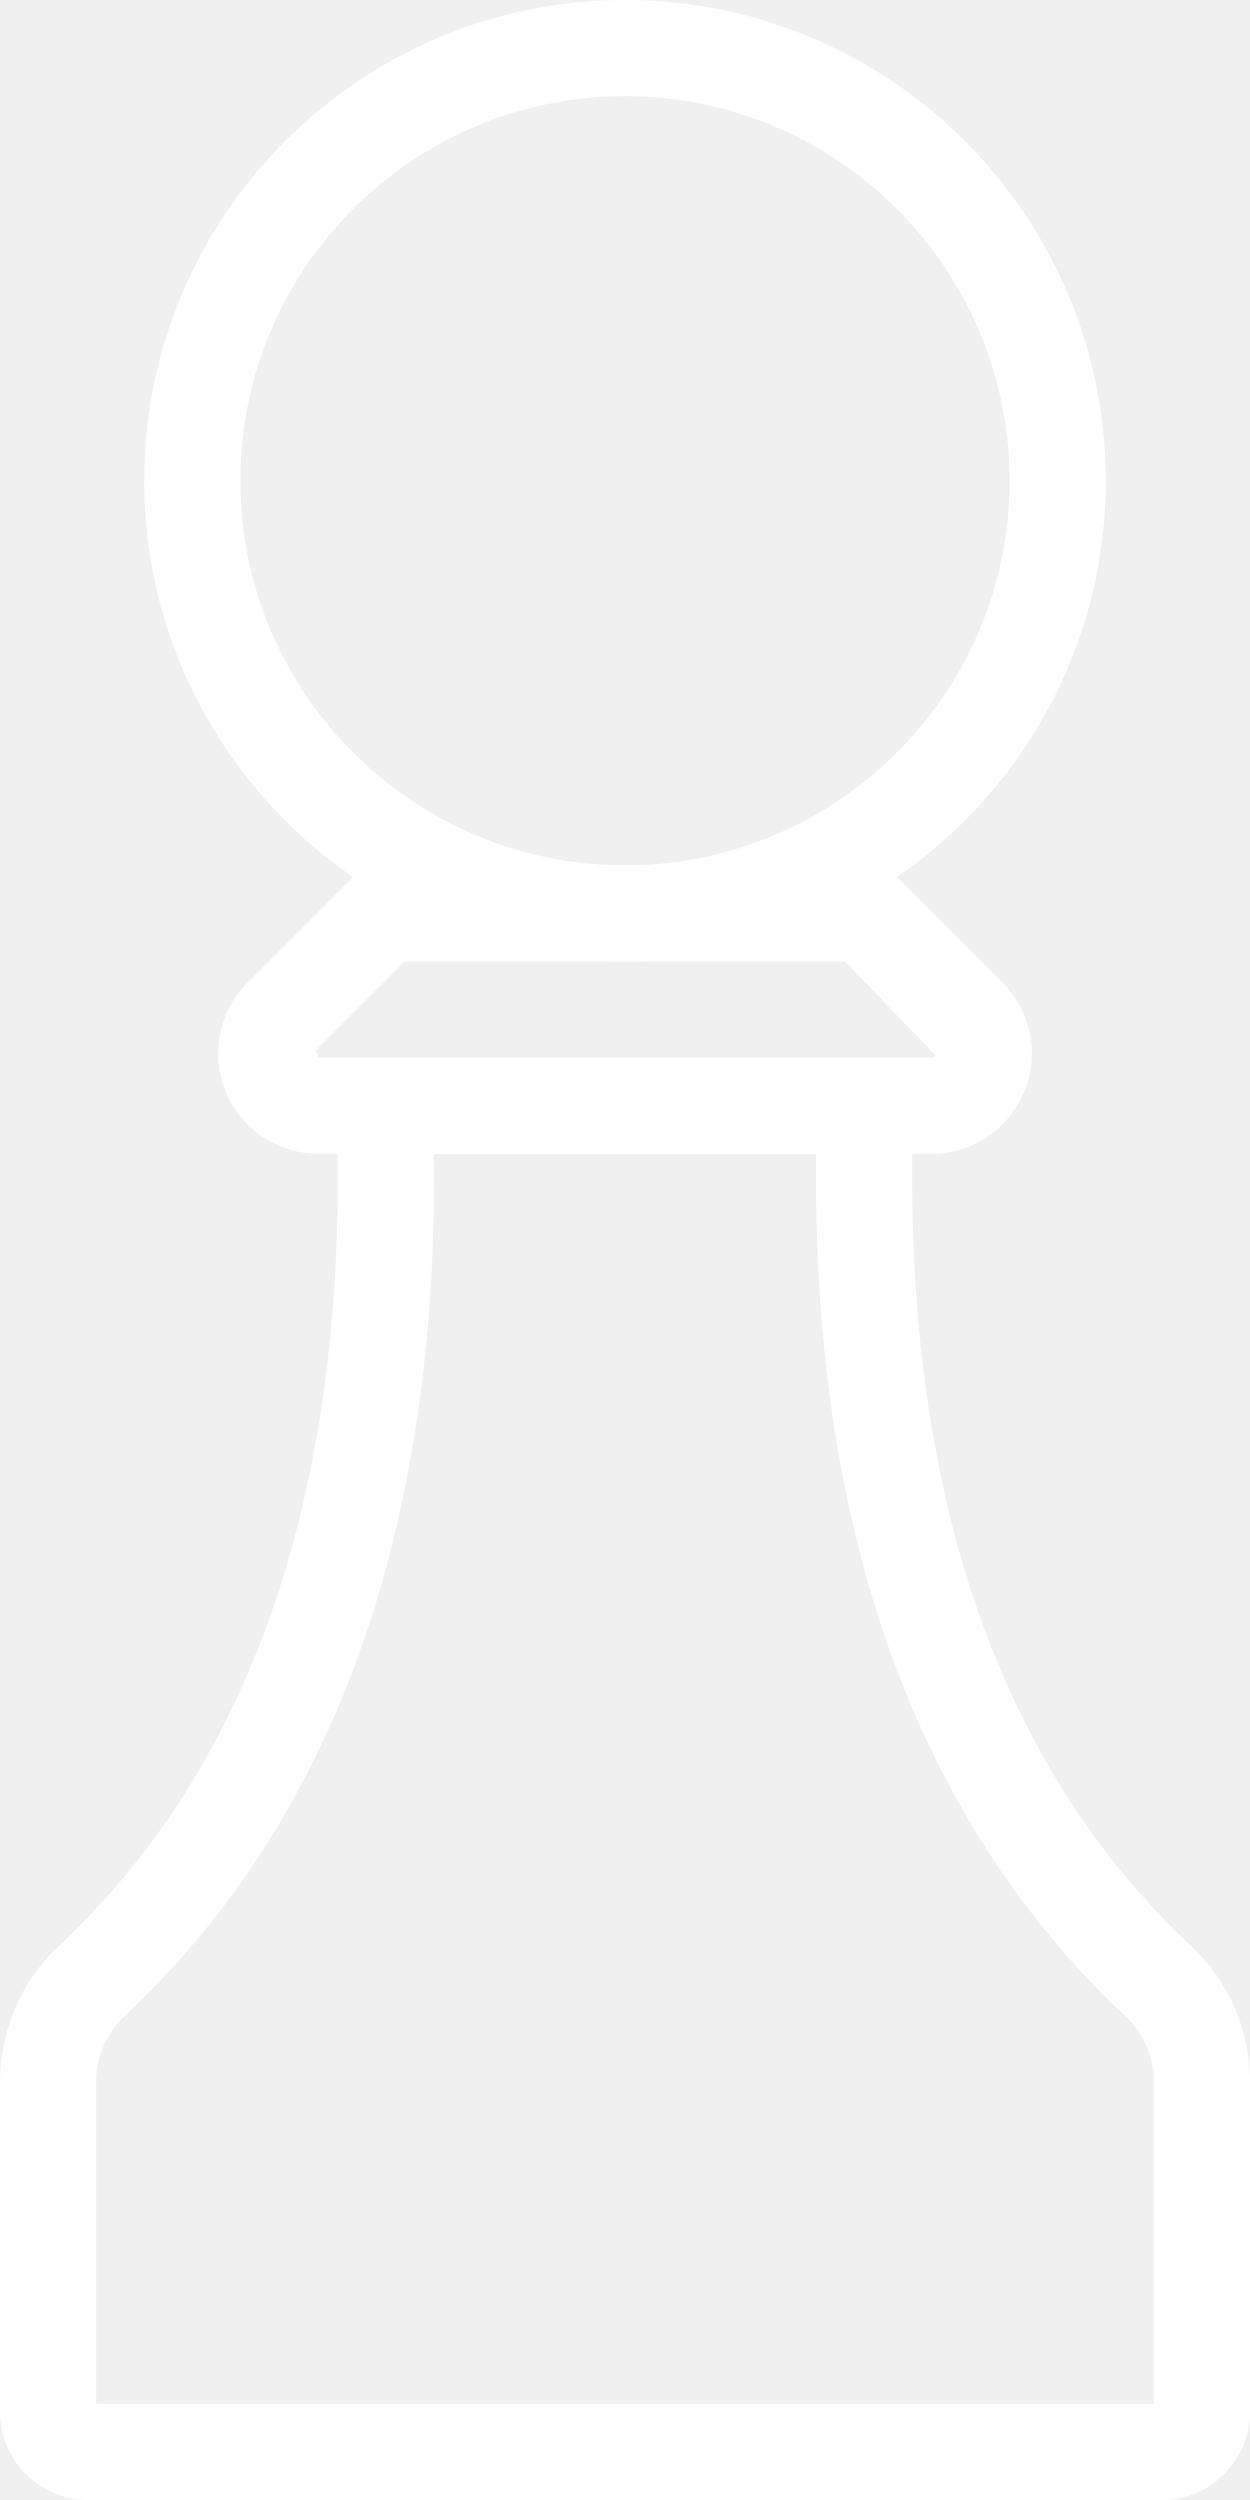
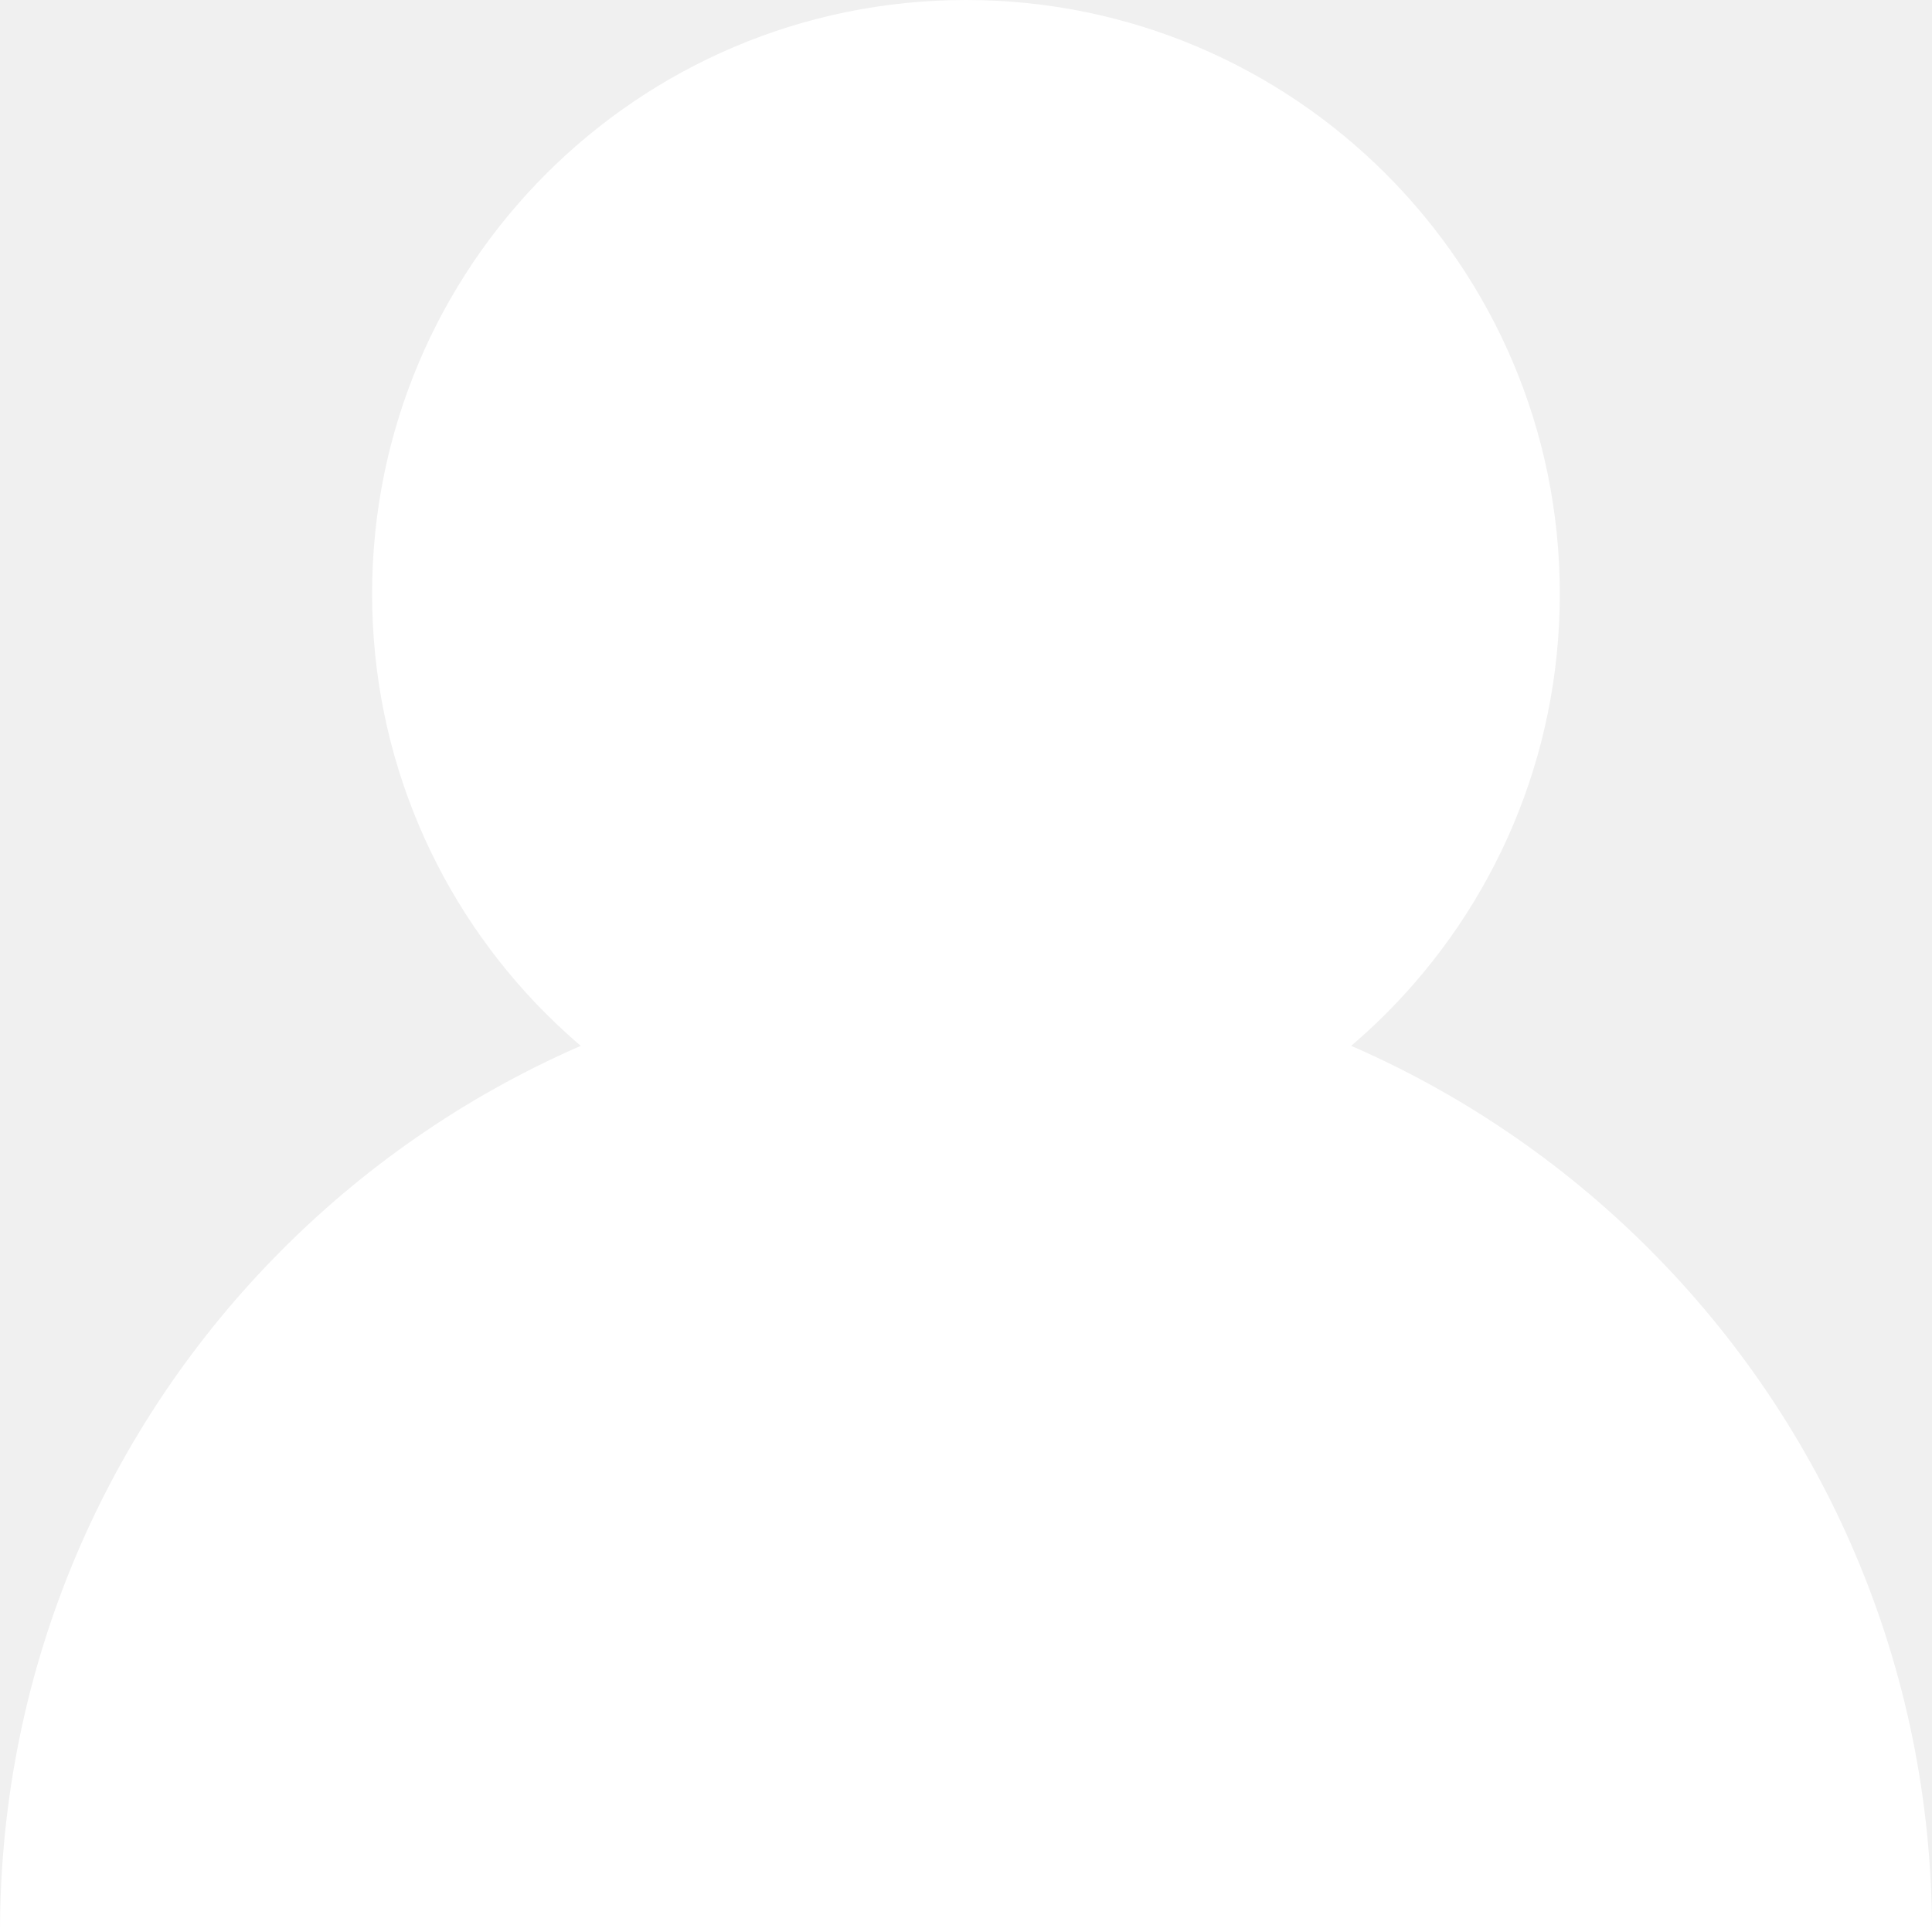
- <svg xmlns="http://www.w3.org/2000/svg" xmlns:xlink="http://www.w3.org/1999/xlink" width="24" height="48" viewBox="0 0 24 48" version="1.1">
-   <g id="Canvas" transform="translate(-416 238)">
-     <g id="sports &amp; games-2460">
-       <g id="Page 1">
-         <g id="sport new 12">
-           <g id="Fill 55">
-             <use xlink:href="#path0_fill" transform="translate(420.188 -221.385)" fill="#FFFFFF" />
-           </g>
-           <g id="Fill 56">
-             <use xlink:href="#path1_fill" transform="translate(416 -217.692)" fill="#FFFFFF" />
-           </g>
-           <g id="Fill 57">
-             <use xlink:href="#path2_fill" transform="translate(418.769 -238)" fill="#FFFFFF" />
-           </g>
-         </g>
+ <svg xmlns="http://www.w3.org/2000/svg" xmlns:xlink="http://www.w3.org/1999/xlink" width="20" height="20" viewBox="0 0 20 20" version="1.1">
+   <g id="Canvas" transform="translate(-448 244)">
+     <g id="koko">
+       <g id="Ellipse 3">
+         <use xlink:href="#path0_fill" transform="translate(451.852 -244)" fill="#FFFFFF" />
+       </g>
+       <g id="Rectangle 9">
+         <use xlink:href="#path1_fill" transform="translate(448 -234)" fill="#FFFFFF" />
      </g>
    </g>
  </g>
  <defs>
-     <path id="path0_fill" fill-rule="evenodd" d="M 13.694 5.538L 1.929 5.538C 1.146 5.538 0.446 5.071 0.147 4.349C -0.152 3.626 0.013 2.802 0.566 2.249L 2.814 0L 12.809 0L 15.058 2.249C 15.611 2.802 15.775 3.626 15.476 4.349C 15.177 5.071 14.477 5.538 13.694 5.538ZM 3.578 1.846L 1.871 3.554L 1.929 3.692L 13.694 3.692C 13.717 3.692 13.75 3.692 13.77 3.642L 12.036 1.846L 3.578 1.846Z" />
-     <path id="path1_fill" fill-rule="evenodd" d="M 22.306 27.692L 1.694 27.692C 0.76 27.692 0 26.933 0 25.998L 0 19.667C 0 18.679 0.406 17.732 1.114 17.07C 4.924 13.512 6.722 8.091 6.462 0.956L 6.427 0L 17.573 0L 17.538 0.956C 17.278 8.091 19.076 13.512 22.885 17.069C 23.594 17.732 24 18.679 24 19.667L 24 25.998C 24 26.933 23.24 27.692 22.306 27.692ZM 1.846 25.846L 22.154 25.846L 22.154 19.667C 22.154 19.188 21.961 18.733 21.624 18.417C 17.585 14.645 15.583 9.072 15.67 1.846L 8.33 1.846C 8.417 9.072 6.415 14.645 2.375 18.418C 2.039 18.733 1.846 19.188 1.846 19.667L 1.846 25.846Z" />
-     <path id="path2_fill" fill-rule="evenodd" d="M 9.231 18.462C 4.141 18.462 0 14.321 0 9.231C 0 4.141 4.141 0 9.231 0C 14.321 0 18.462 4.141 18.462 9.231C 18.462 14.321 14.321 18.462 9.231 18.462ZM 9.231 1.846C 5.159 1.846 1.846 5.159 1.846 9.231C 1.846 13.303 5.159 16.615 9.231 16.615C 13.303 16.615 16.615 13.303 16.615 9.231C 16.615 5.159 13.303 1.846 9.231 1.846Z" />
+     <path id="path0_fill" d="M 12.295 6.148C 12.295 9.543 9.543 12.295 6.148 12.295C 2.752 12.295 0 9.543 0 6.148C 0 2.752 2.752 0 6.148 0C 9.543 0 12.295 2.752 12.295 6.148Z" />
+     <path id="path1_fill" d="M 0 10C 0 4.477 4.477 0 10 0L 10 0C 15.523 0 20 4.477 20 10L 20 10L 0 10L 0 10Z" />
  </defs>
</svg>
